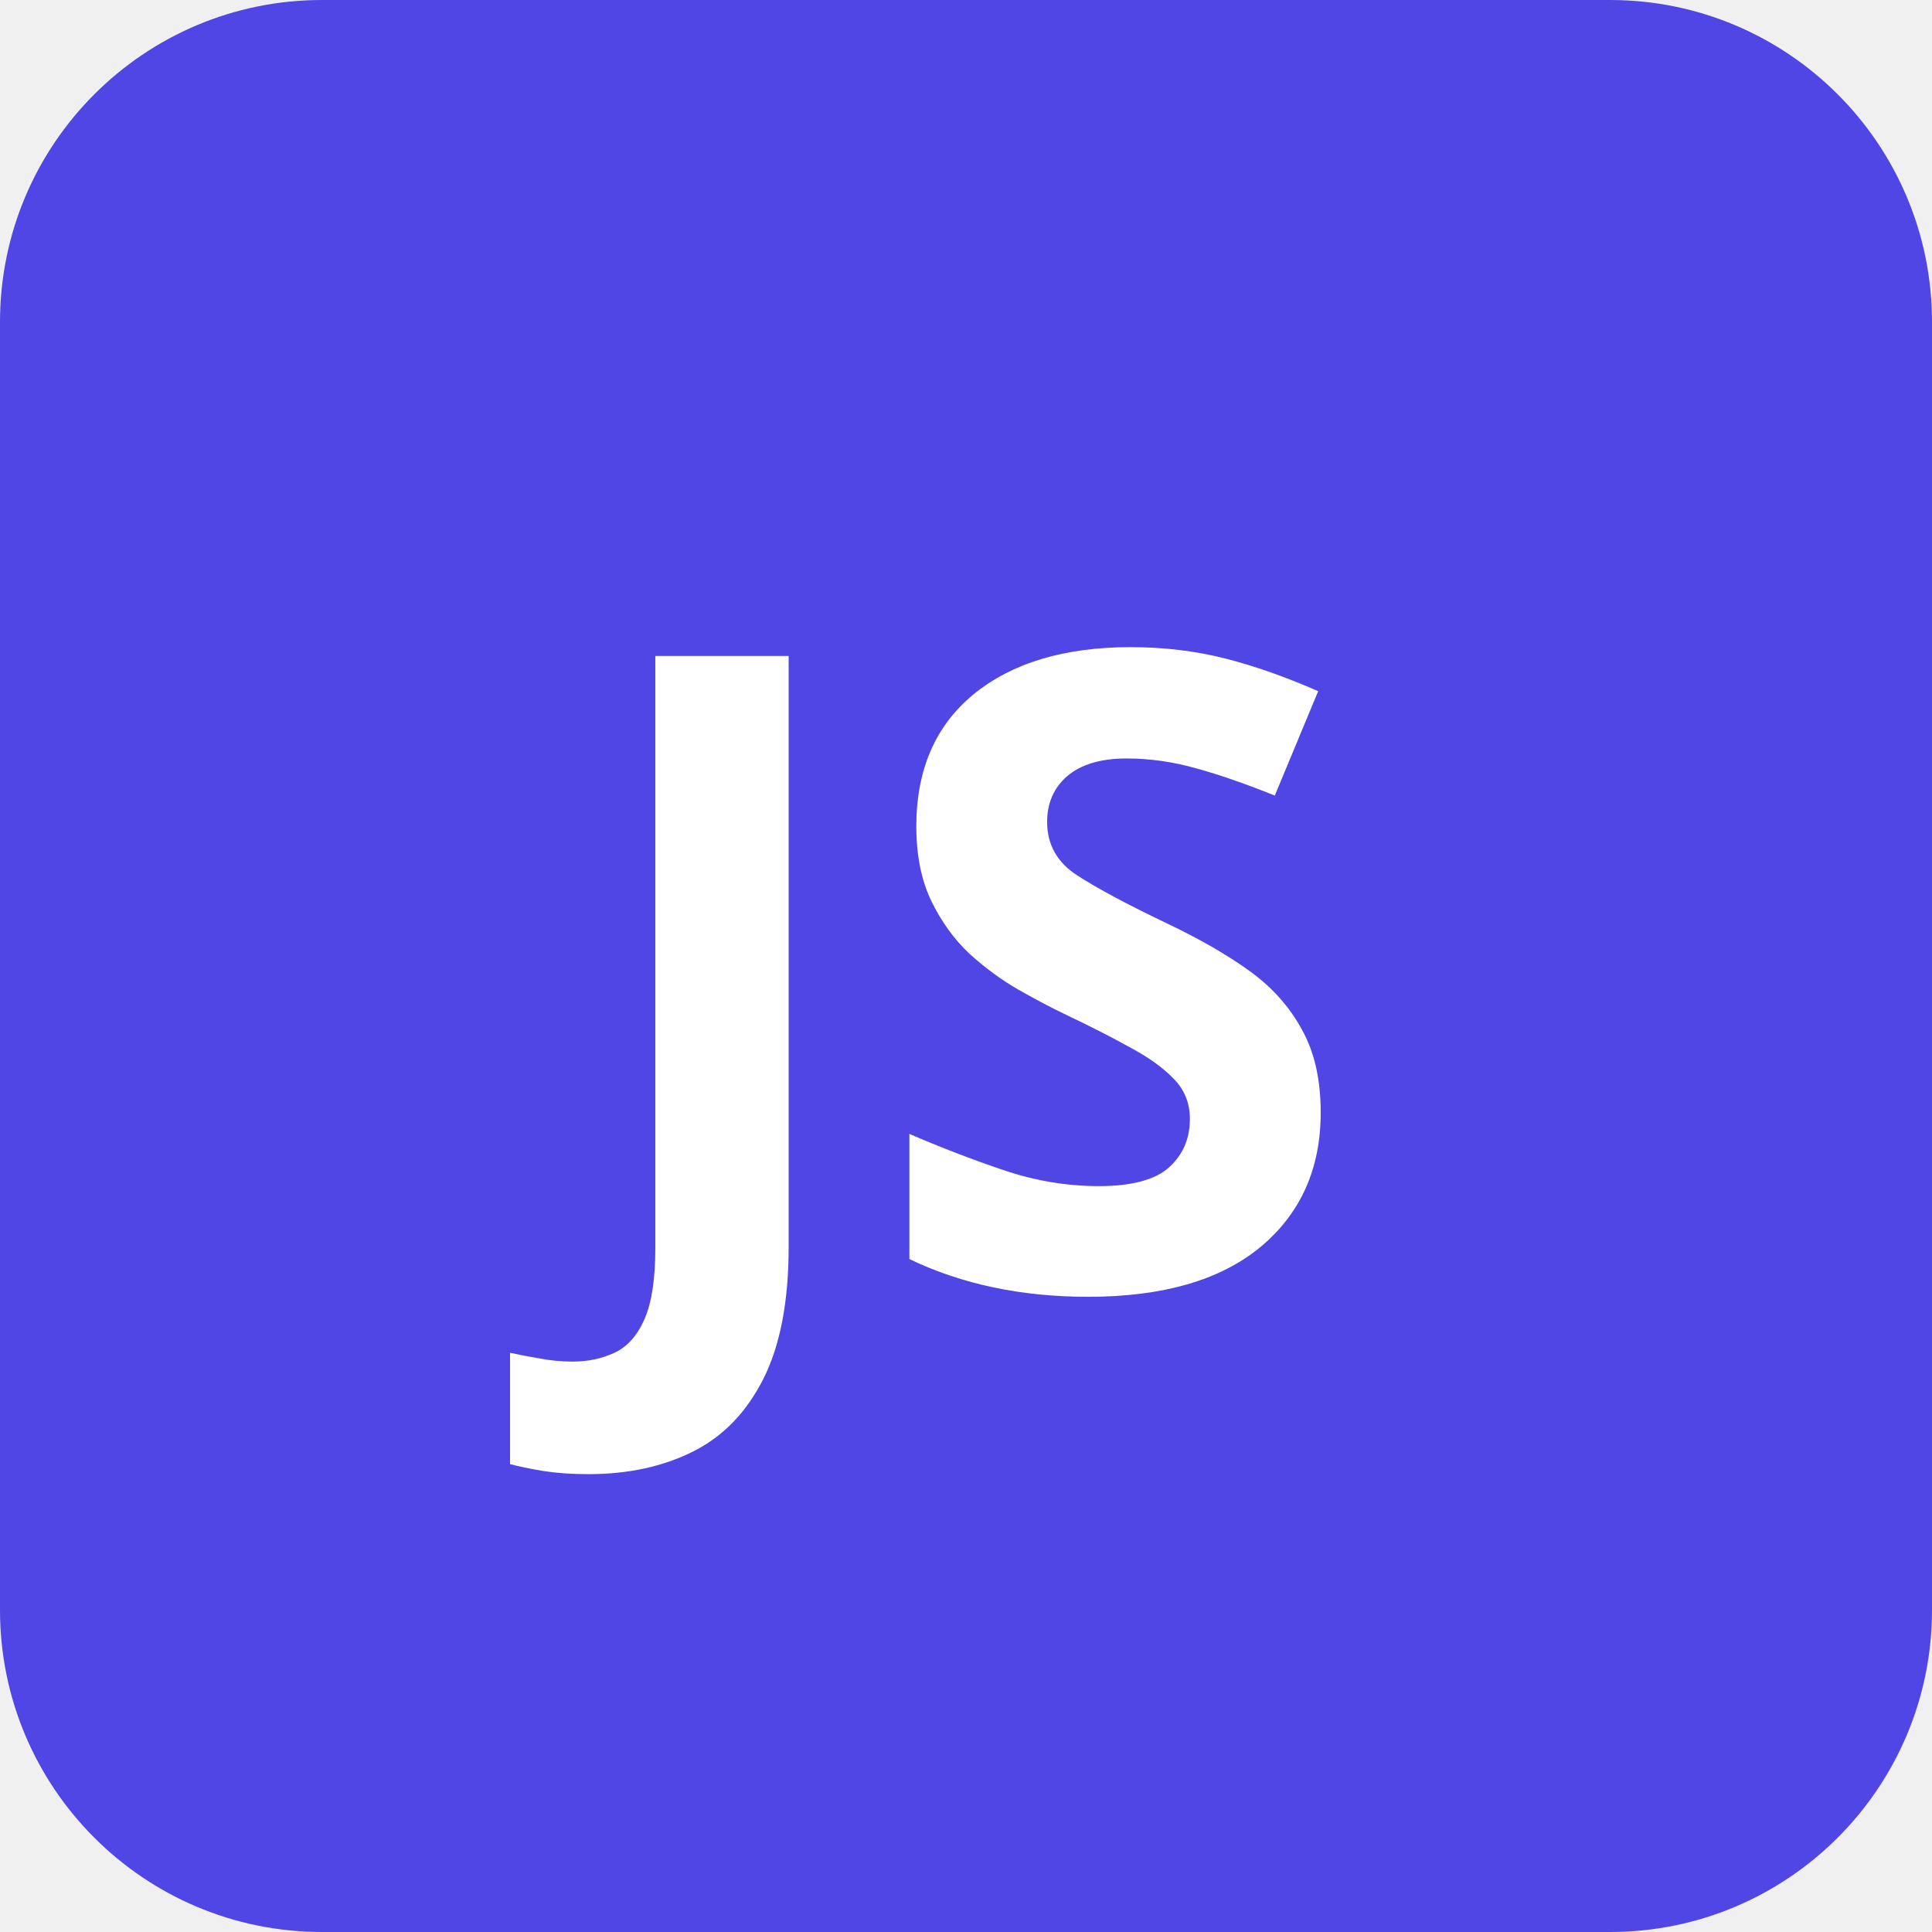
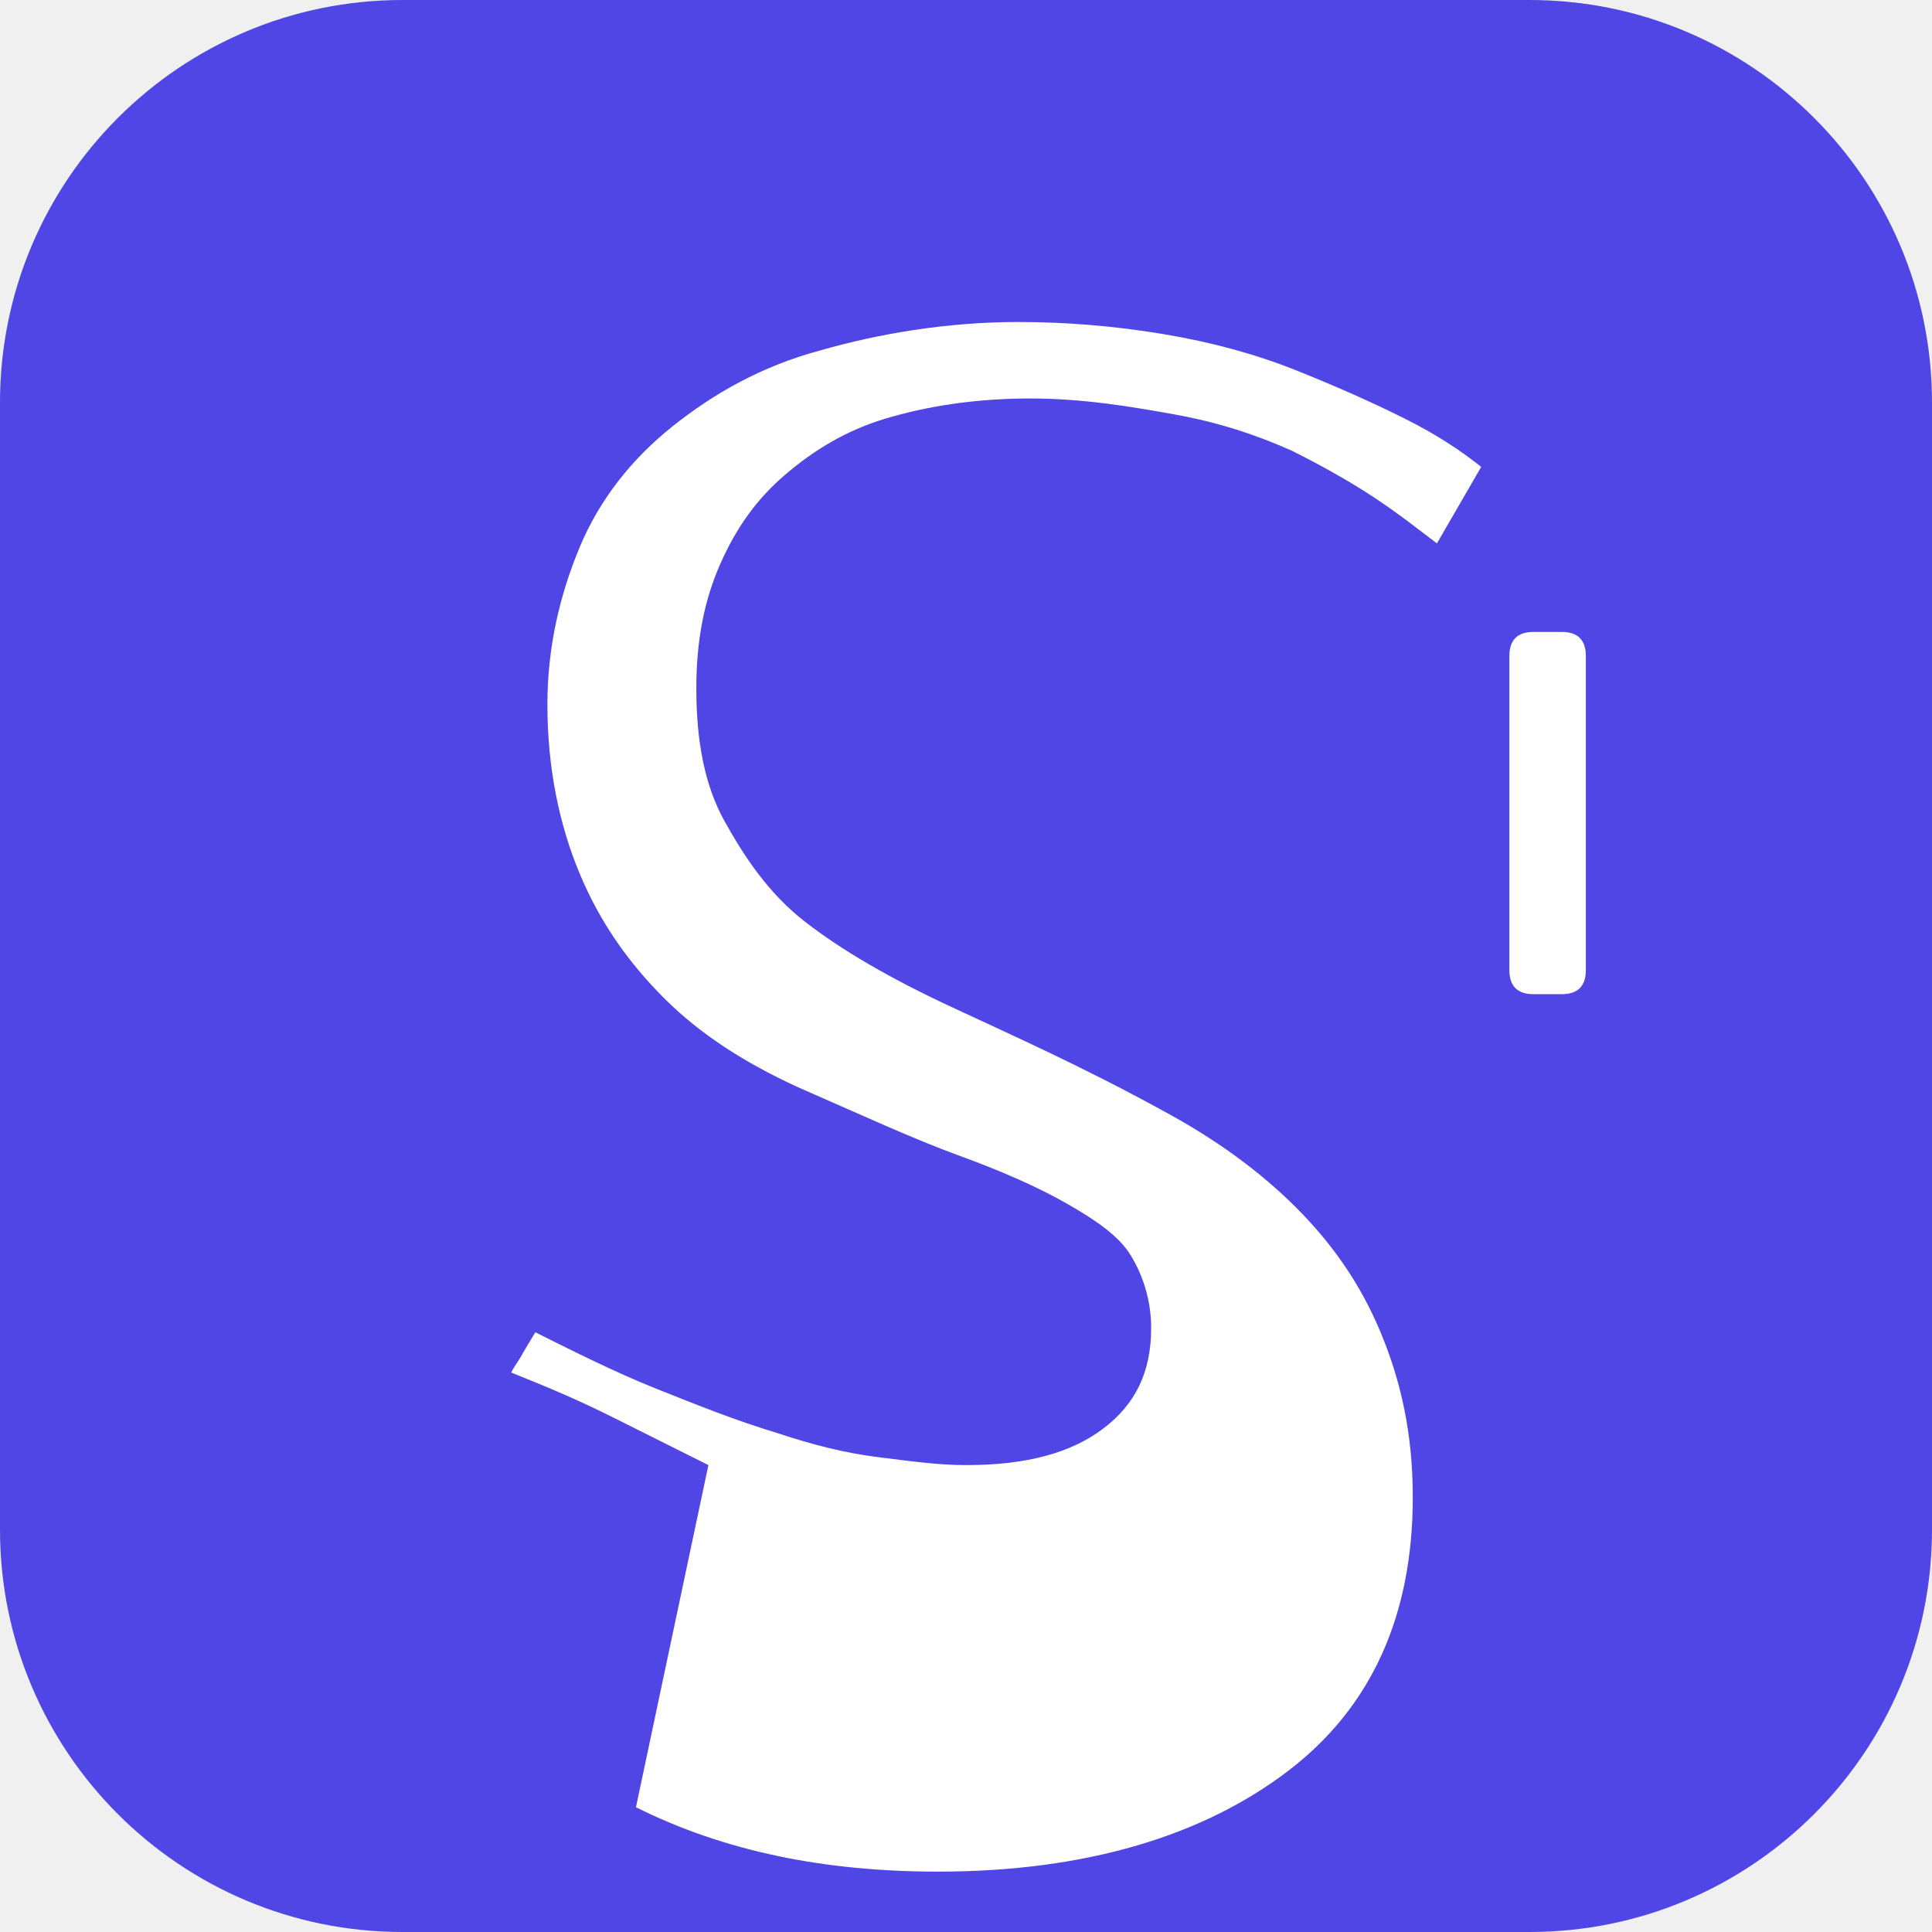
<svg xmlns="http://www.w3.org/2000/svg" width="48" height="48" viewBox="0 0 48 48">
-   <rect width="48" height="48" rx="8" fill="#4f46e5" />
-   <text x="24" y="32" text-anchor="middle" font-family="system-ui, sans-serif" font-weight="700" font-size="22" fill="white">JS</text>
+   <rect width="48" height="48" rx="10" fill="#4f46e5" />
+   <g fill="#fff" transform="translate(9,9)">
+     <path d="M8.6 27.4c-.8-.4-1.6-.8-2.4-1.2-.8-.4-1.5-.7-2.5-1.1.1-.2.2-.3.3-.5l.3-.5c1 .5 2 1 3 1.4s2 .8 3 1.1c.9.3 1.7.5 2.5.6.8.1 1.5.2 2.2.2 1.5 0 2.6-.3 3.4-.9s1.2-1.4 1.2-2.5c0-.7-.2-1.3-.5-1.8s-.9-.9-1.6-1.3c-.7-.4-1.6-.8-2.7-1.2-1.1-.4-2.4-1-4-1.7-1.3-.6-2.4-1.3-3.3-2.2s-1.6-1.9-2.1-3.1c-.5-1.2-.8-2.6-.8-4.2 0-1.4.3-2.7.8-3.9s1.3-2.2 2.3-3c1-.8 2.2-1.5 3.7-1.9 1.4-.4 3.1-.7 4.9-.7 1.2 0 2.4.1 3.6.3s2.3.5 3.3.9c1 .4 1.9.8 2.7 1.2.8.4 1.4.8 1.9 1.2l-1.1 1.9c-.4-.3-.9-.7-1.5-1.1s-1.3-.8-2.1-1.2c-.9-.4-1.8-.7-2.9-.9-1.1-.2-2.3-.4-3.6-.4-1.4 0-2.6.2-3.6.5-1 .3-1.8.8-2.5 1.4s-1.2 1.3-1.6 2.2c-.4.9-.6 1.9-.6 3.1 0 1.3.2 2.4.7 3.3s1.1 1.8 2 2.5c.9.7 2.1 1.4 3.6 2.1 1.5.7 3.3 1.5 5.3 2.6 1.3.7 2.4 1.5 3.3 2.4s1.6 1.9 2.1 3.1c.5 1.2.8 2.5.8 4.1 0 2.9-1 5.2-3.1 6.8s-5 2.5-8.7 2.5c-2.8 0-5.3-.5-7.5-1.6z" />
+     <path d="M28.5 15.1v-7.8c0-.4.2-.6.6-.6h.7c.4 0 .6.2.6.6v7.8c0 .4-.2.6-.6.6h-.7c-.4 0-.6-.2-.6-.6z" />
+   </g>
</svg>
